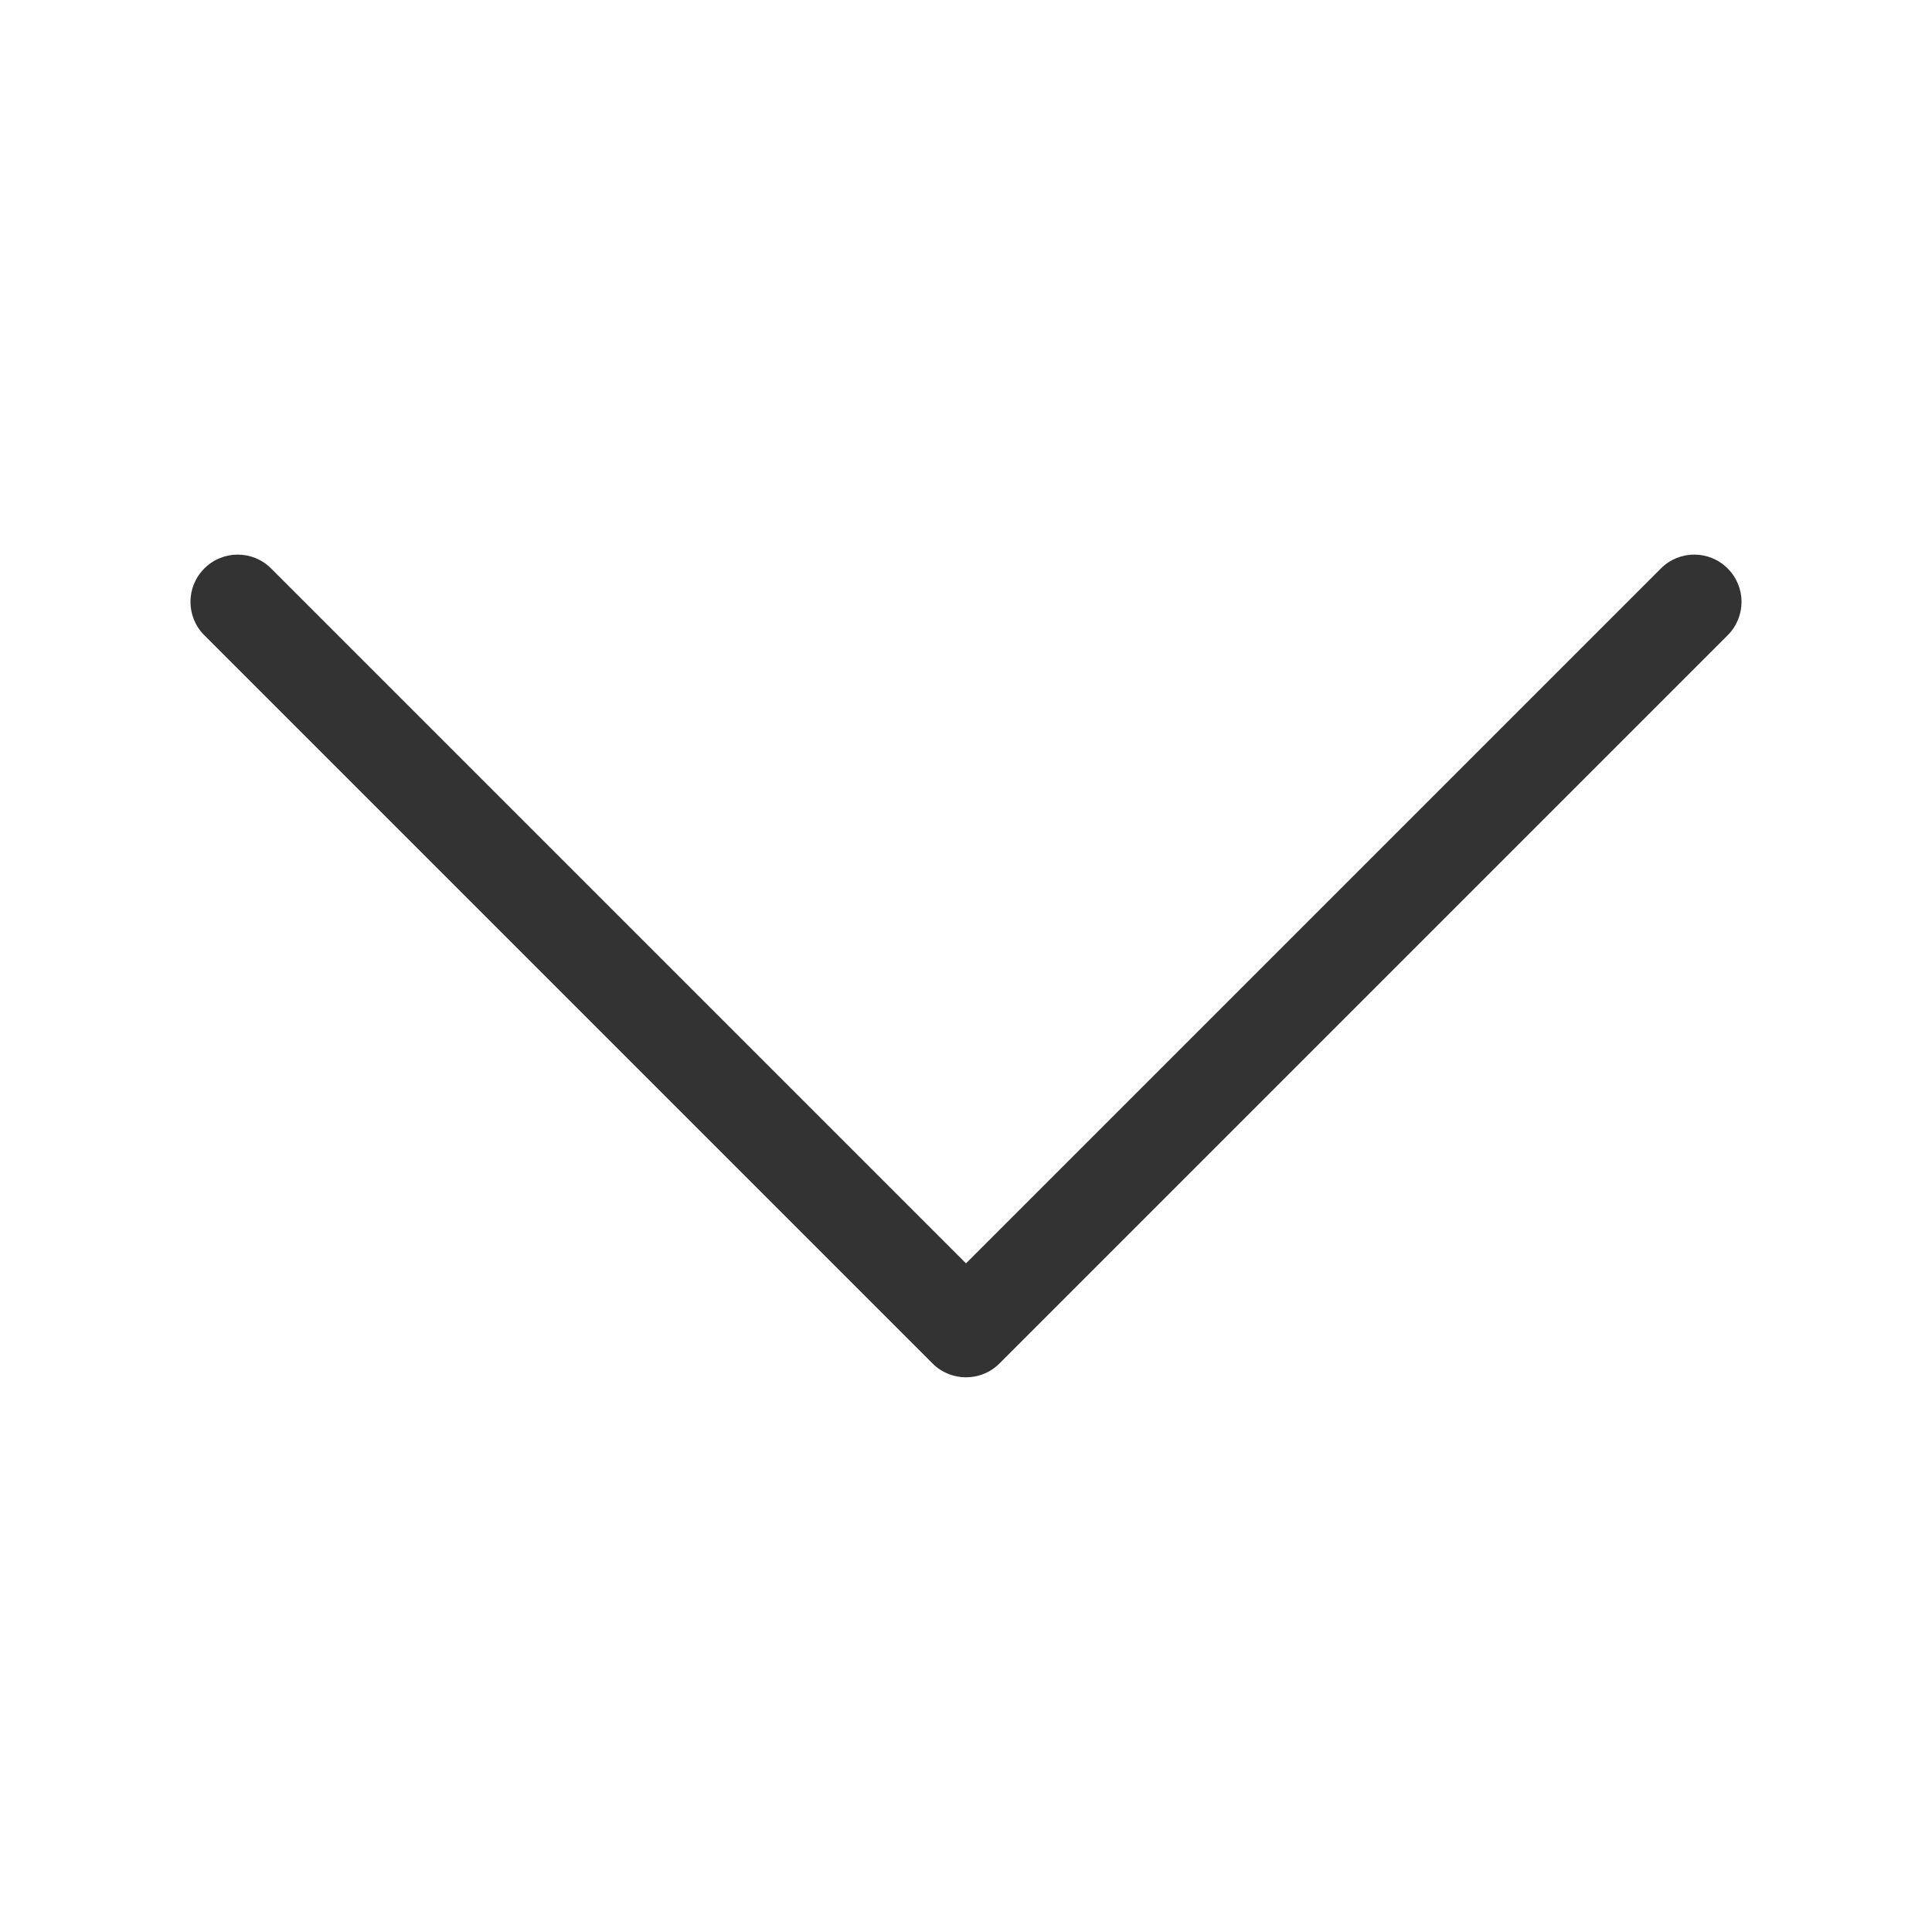
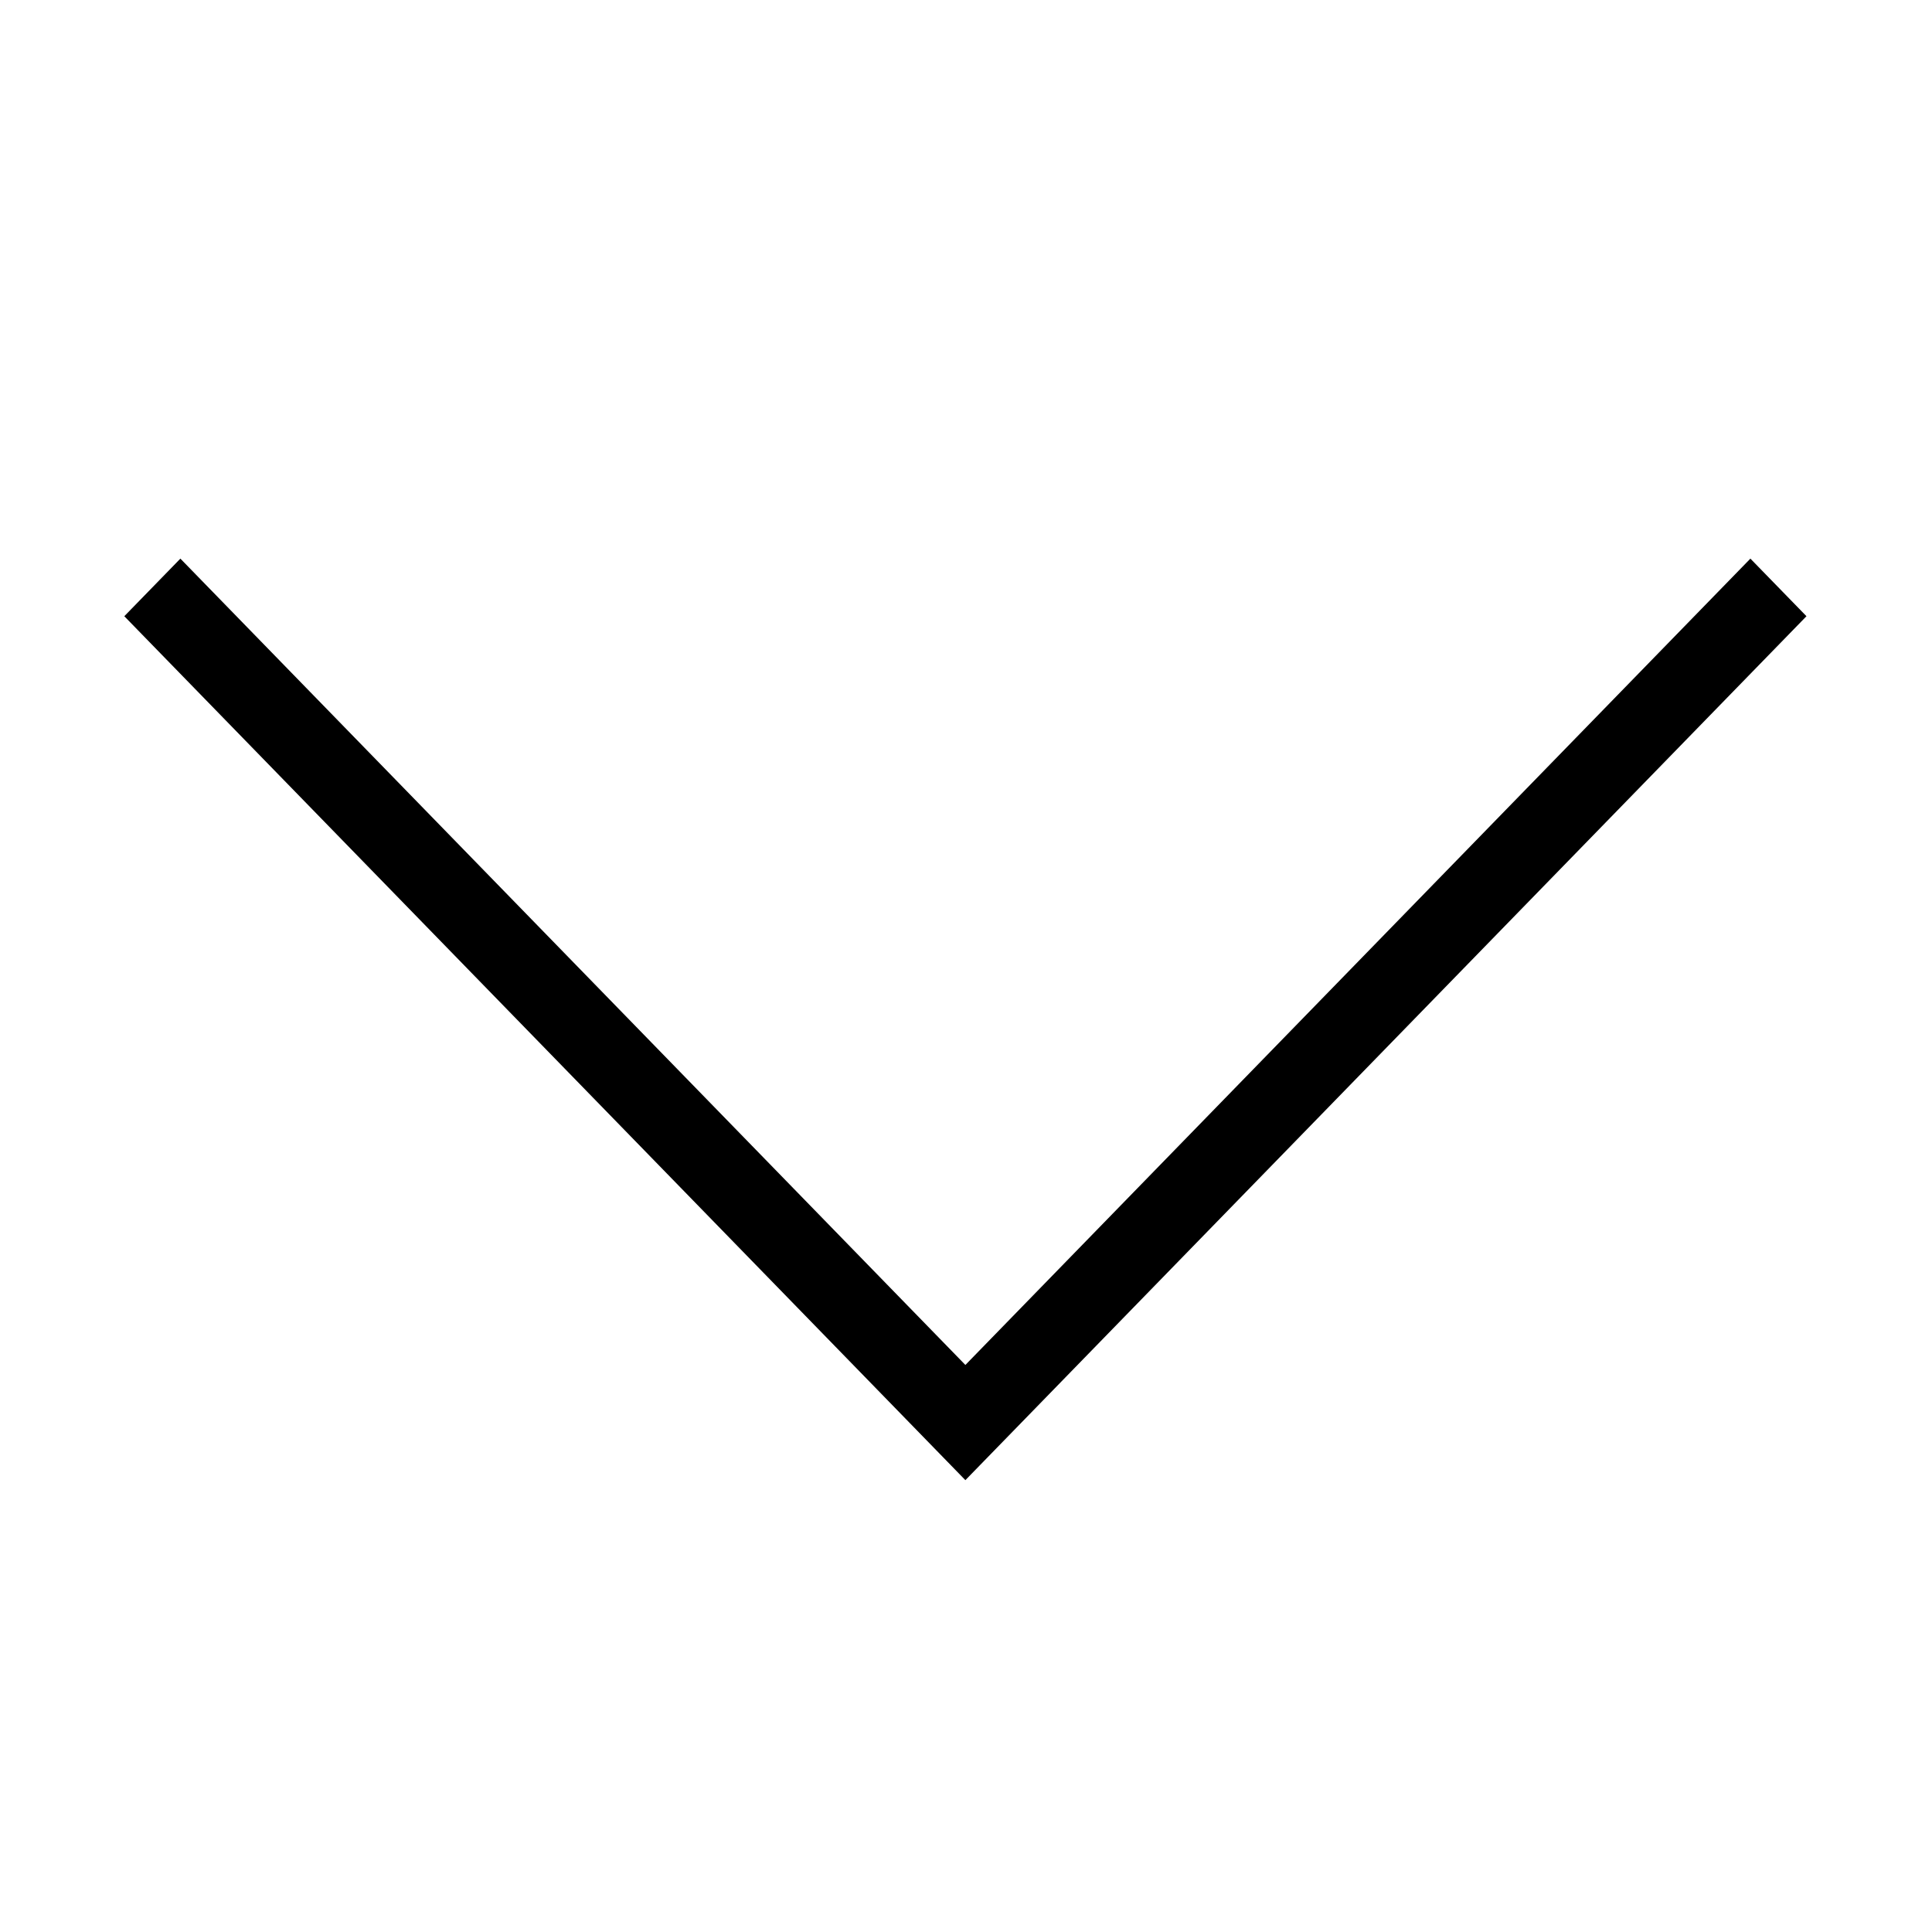
- <svg xmlns="http://www.w3.org/2000/svg" t="1598238849759" class="icon" viewBox="0 0 1024 1024" version="1.1" p-id="1145" width="200" height="200">
+ <svg xmlns="http://www.w3.org/2000/svg" t="1598239440114" class="icon" viewBox="0 0 1024 1024" version="1.1" p-id="1285" width="200" height="200">
  <defs>
    <style type="text/css" />
  </defs>
-   <path d="M512 730c-6.4 0-12.8-2.4-17.7-7.3l-386-386c-9.8-9.8-9.8-25.6 0-35.4 9.8-9.8 25.6-9.8 35.4 0L512 669.6l368.3-368.3c9.8-9.8 25.6-9.8 35.4 0 9.8 9.8 9.8 25.6 0 35.4l-386 386c-4.9 4.9-11.3 7.3-17.7 7.3z" fill="#333333" p-id="1146" />
+   <path d="M957.464 326.609 541.393 753.982l0 0-29.721 30.527-29.719-30.527 0 0L65.884 326.609l29.719-30.525 416.07 427.371 416.07-427.371L957.464 326.609z" p-id="1286" />
</svg>
